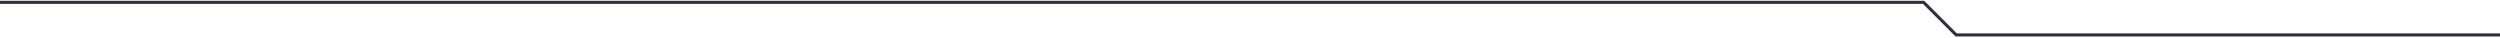
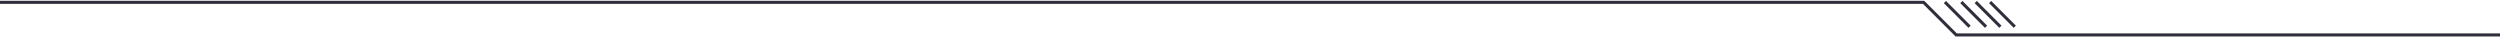
<svg xmlns="http://www.w3.org/2000/svg" width="1216" height="18" viewBox="0 0 1216 18" fill="none">
  <path d="M0 1.139C269.687 1.139 935.639 1.139 935.639 1.139L951.5 17L1216 17" stroke="#2F2F3B" stroke-width="1.5" />
+   <path d="M946 1L958 13" stroke="#2F2F3B" stroke-width="1.5" />
+   <path d="M954 1L966 13" stroke="#2F2F3B" stroke-width="1.5" />
+   <path d="M961 1L973 13" stroke="#2F2F3B" stroke-width="1.5" />
+   <path d="M968 1L980 13" stroke="#2F2F3B" stroke-width="1.5" />
</svg>
